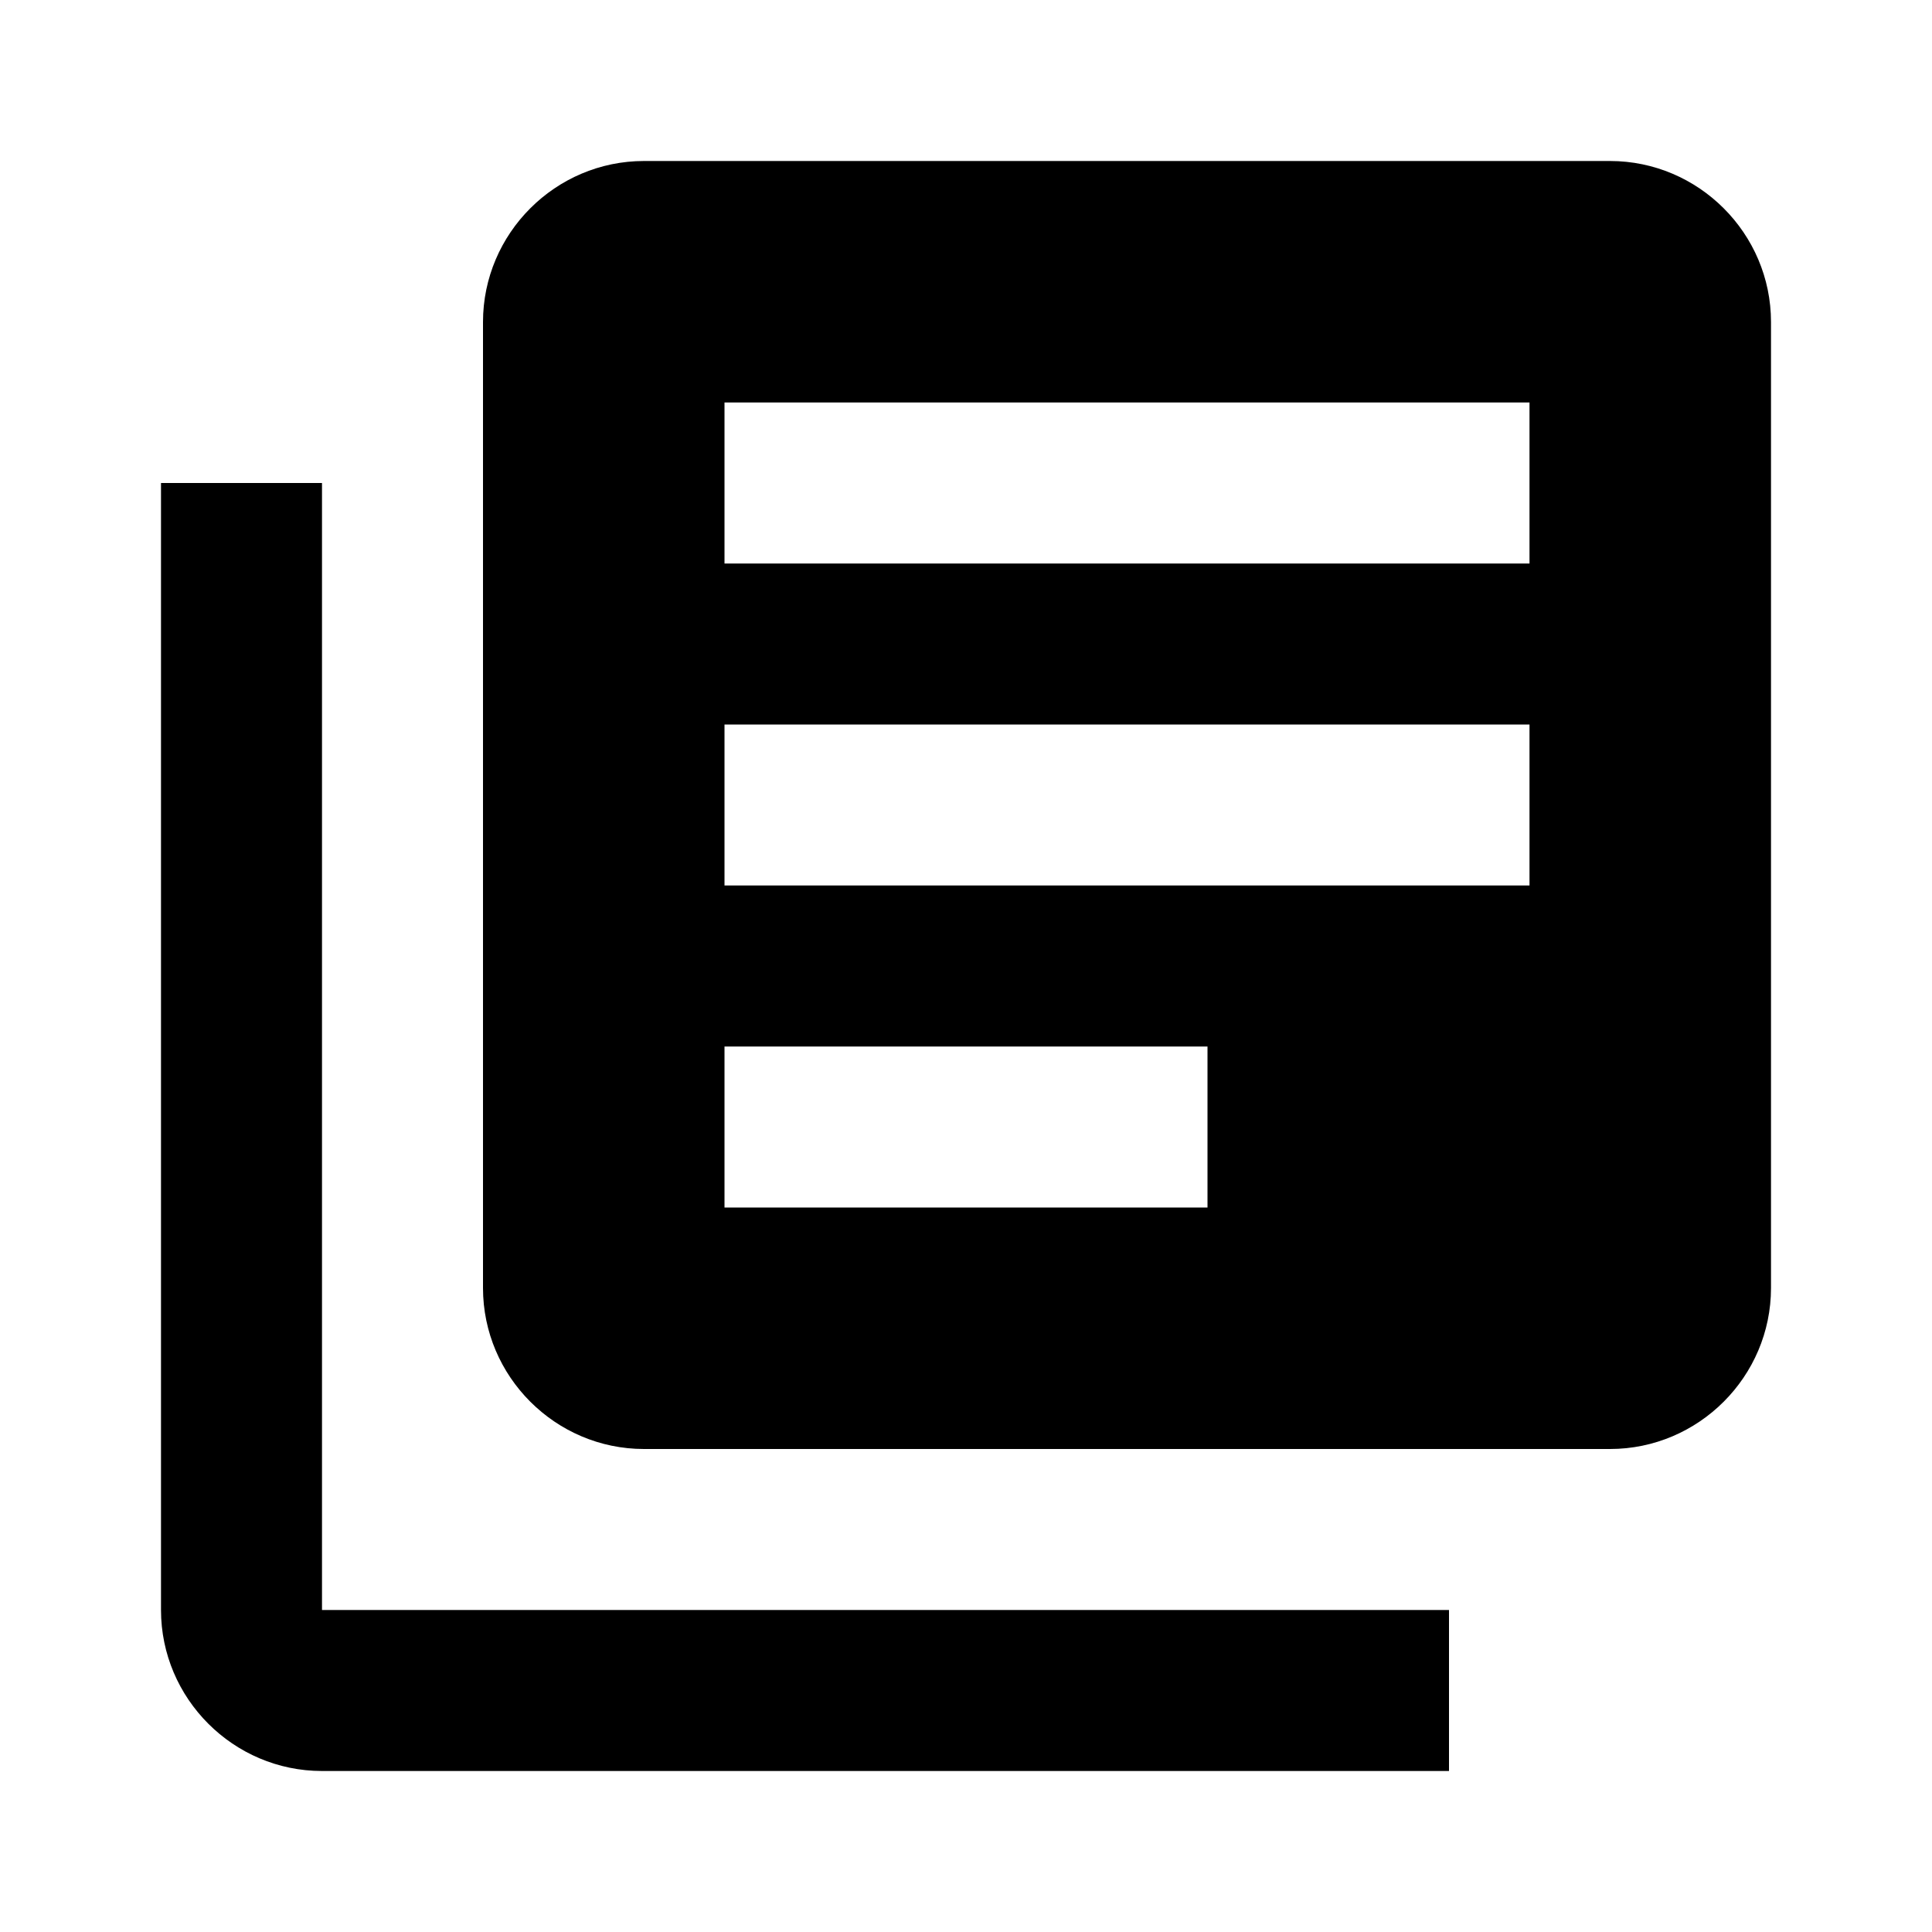
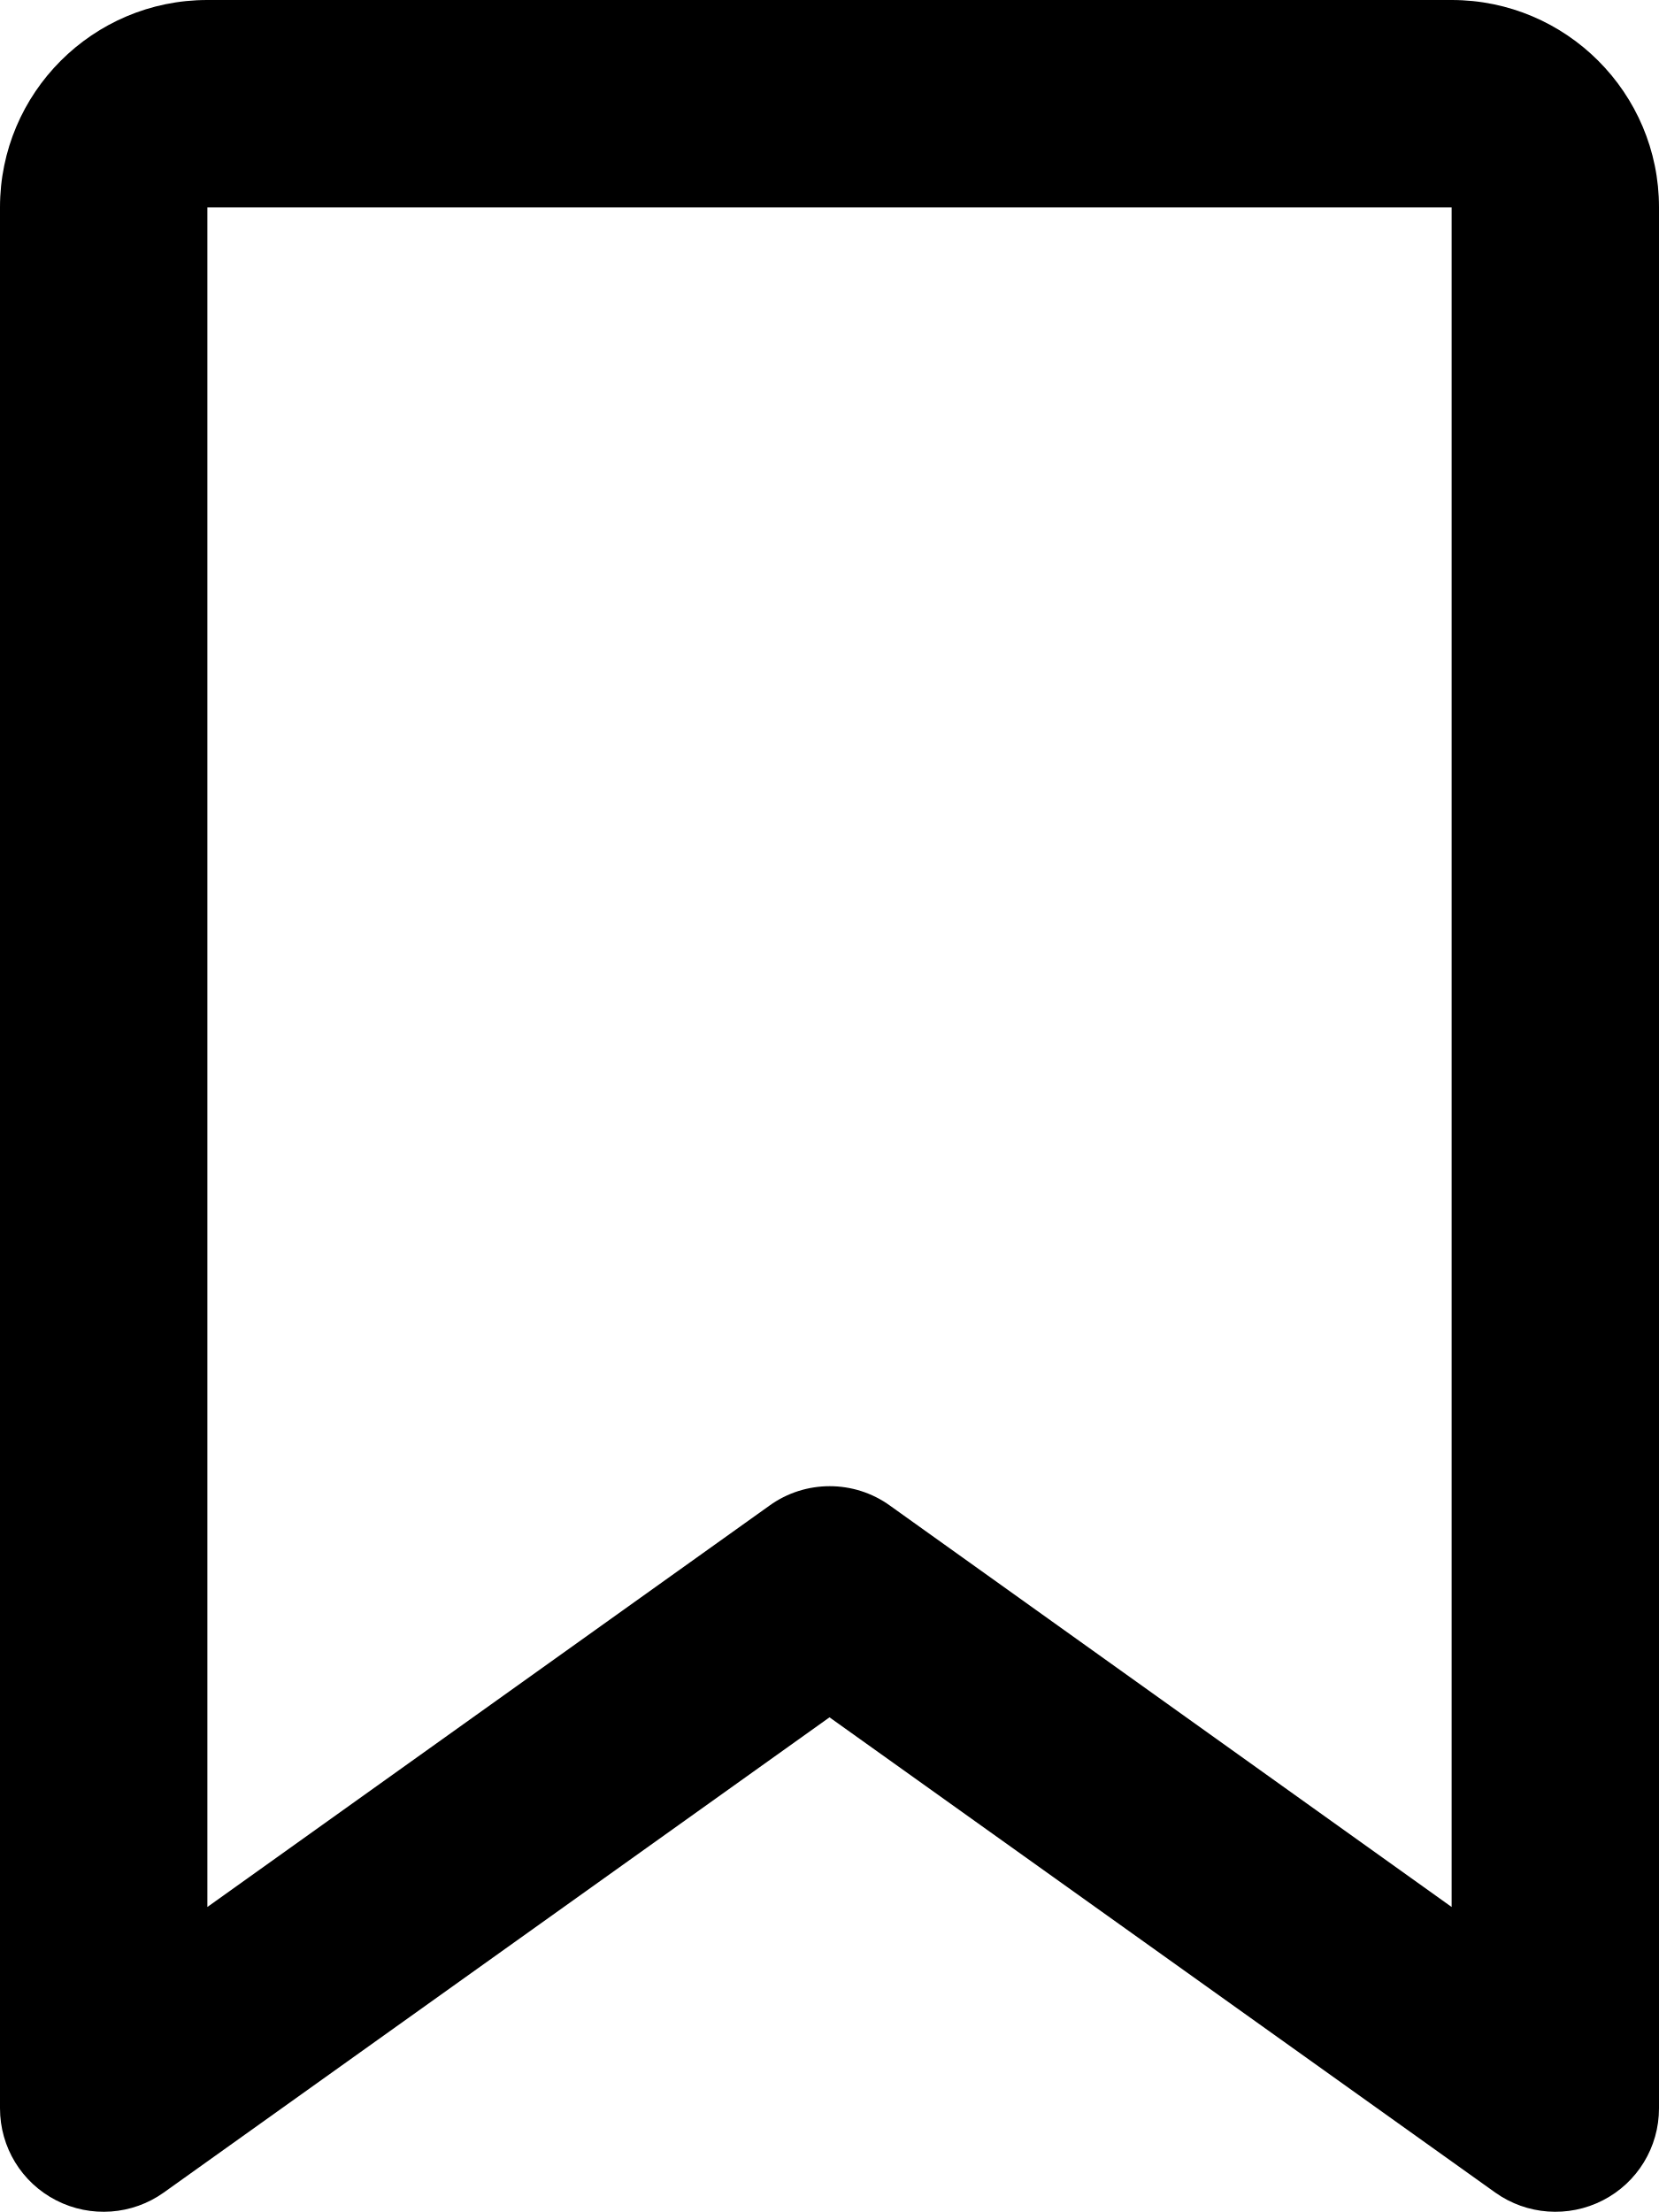
- <svg xmlns="http://www.w3.org/2000/svg" viewBox="0 0 24 24">
-   <path d="M0 0h24v24H0z" fill="none" />
-   <path d="M4 6H2v14c0 1.1.9 2 2 2h14v-2H4V6zm16-4H8c-1.1 0-2 .9-2 2v12c0 1.1.9 2 2 2h12c1.1 0 2-.9 2-2V4c0-1.1-.9-2-2-2zm-1 9H9V9h10v2zm-4 4H9v-2h6v2zm4-8H9V5h10v2z" />
+ <svg xmlns="http://www.w3.org/2000/svg" height="16" width="12" viewBox="0 0 384 512">
+   <path d="M0 48C0 21.5 21.5 0 48 0l0 48V441.4l130.1-92.9c8.3-6 19.6-6 27.9 0L336 441.4V48H48V0H336c26.5 0 48 21.5 48 48V488c0 9-5 17.2-13 21.3s-17.6 3.4-24.9-1.8L192 397.5 37.9 507.5c-7.3 5.2-16.9 5.9-24.9 1.8S0 497 0 488V48z" />
</svg>
